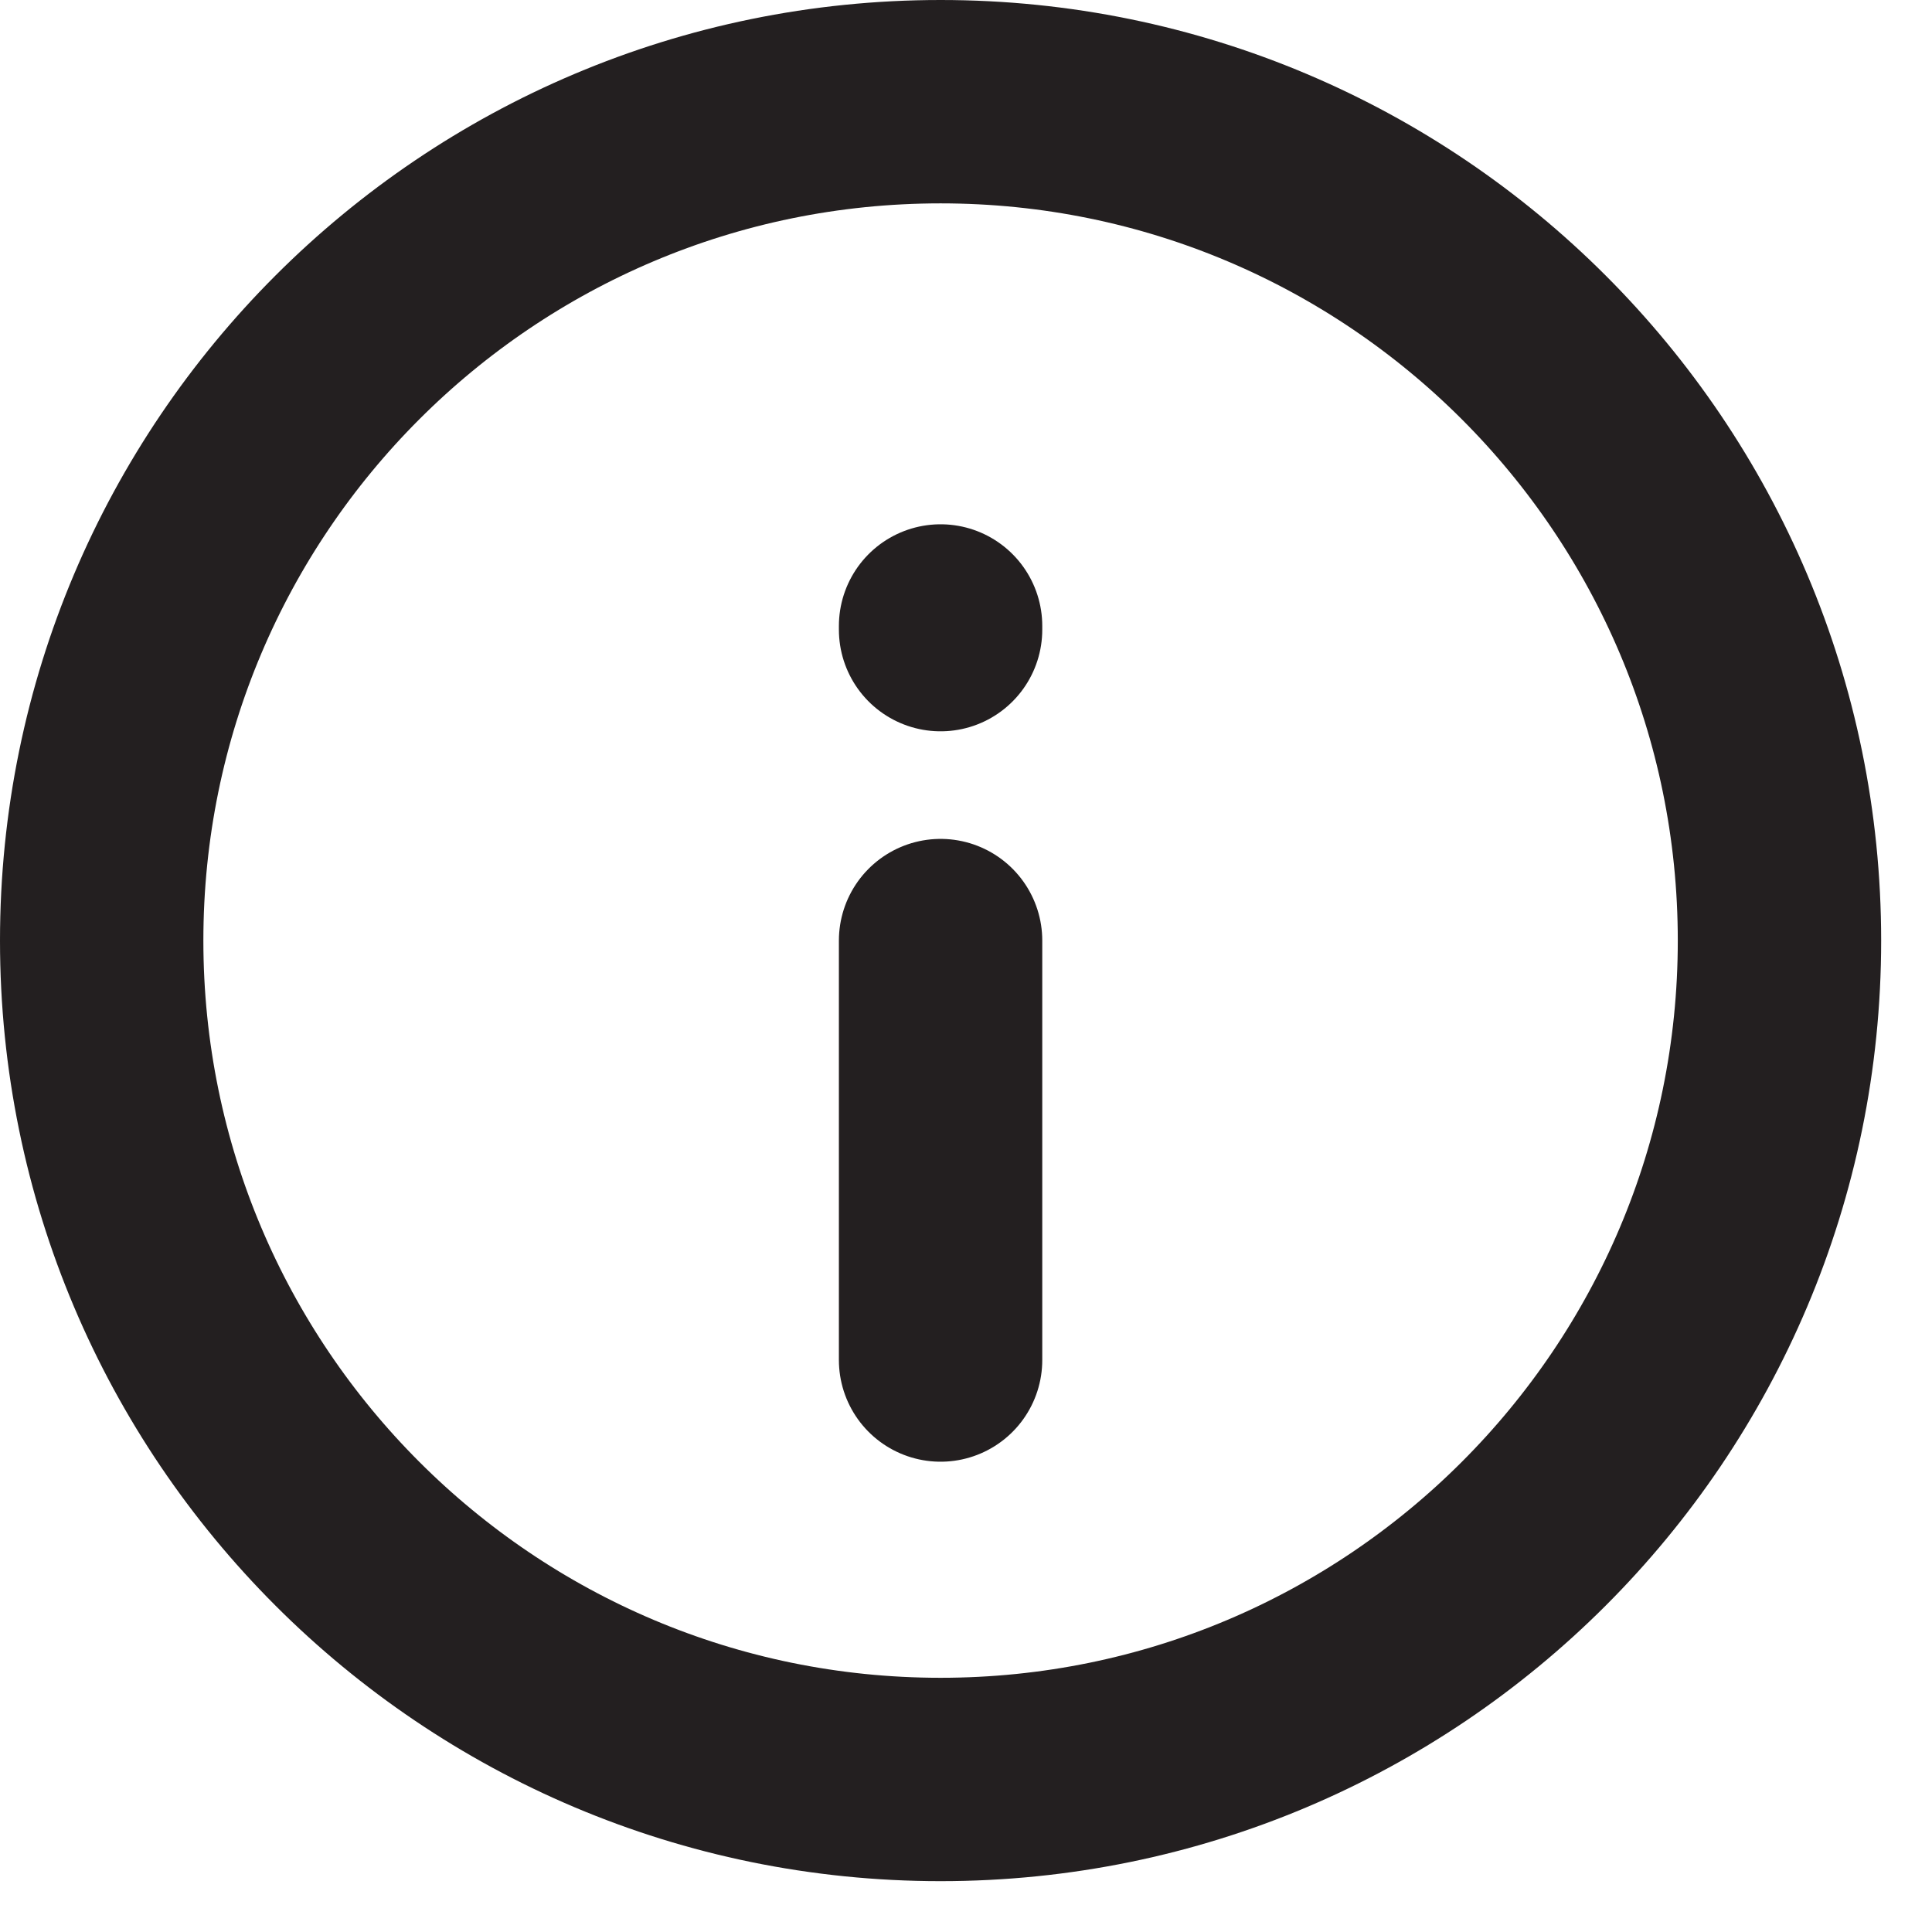
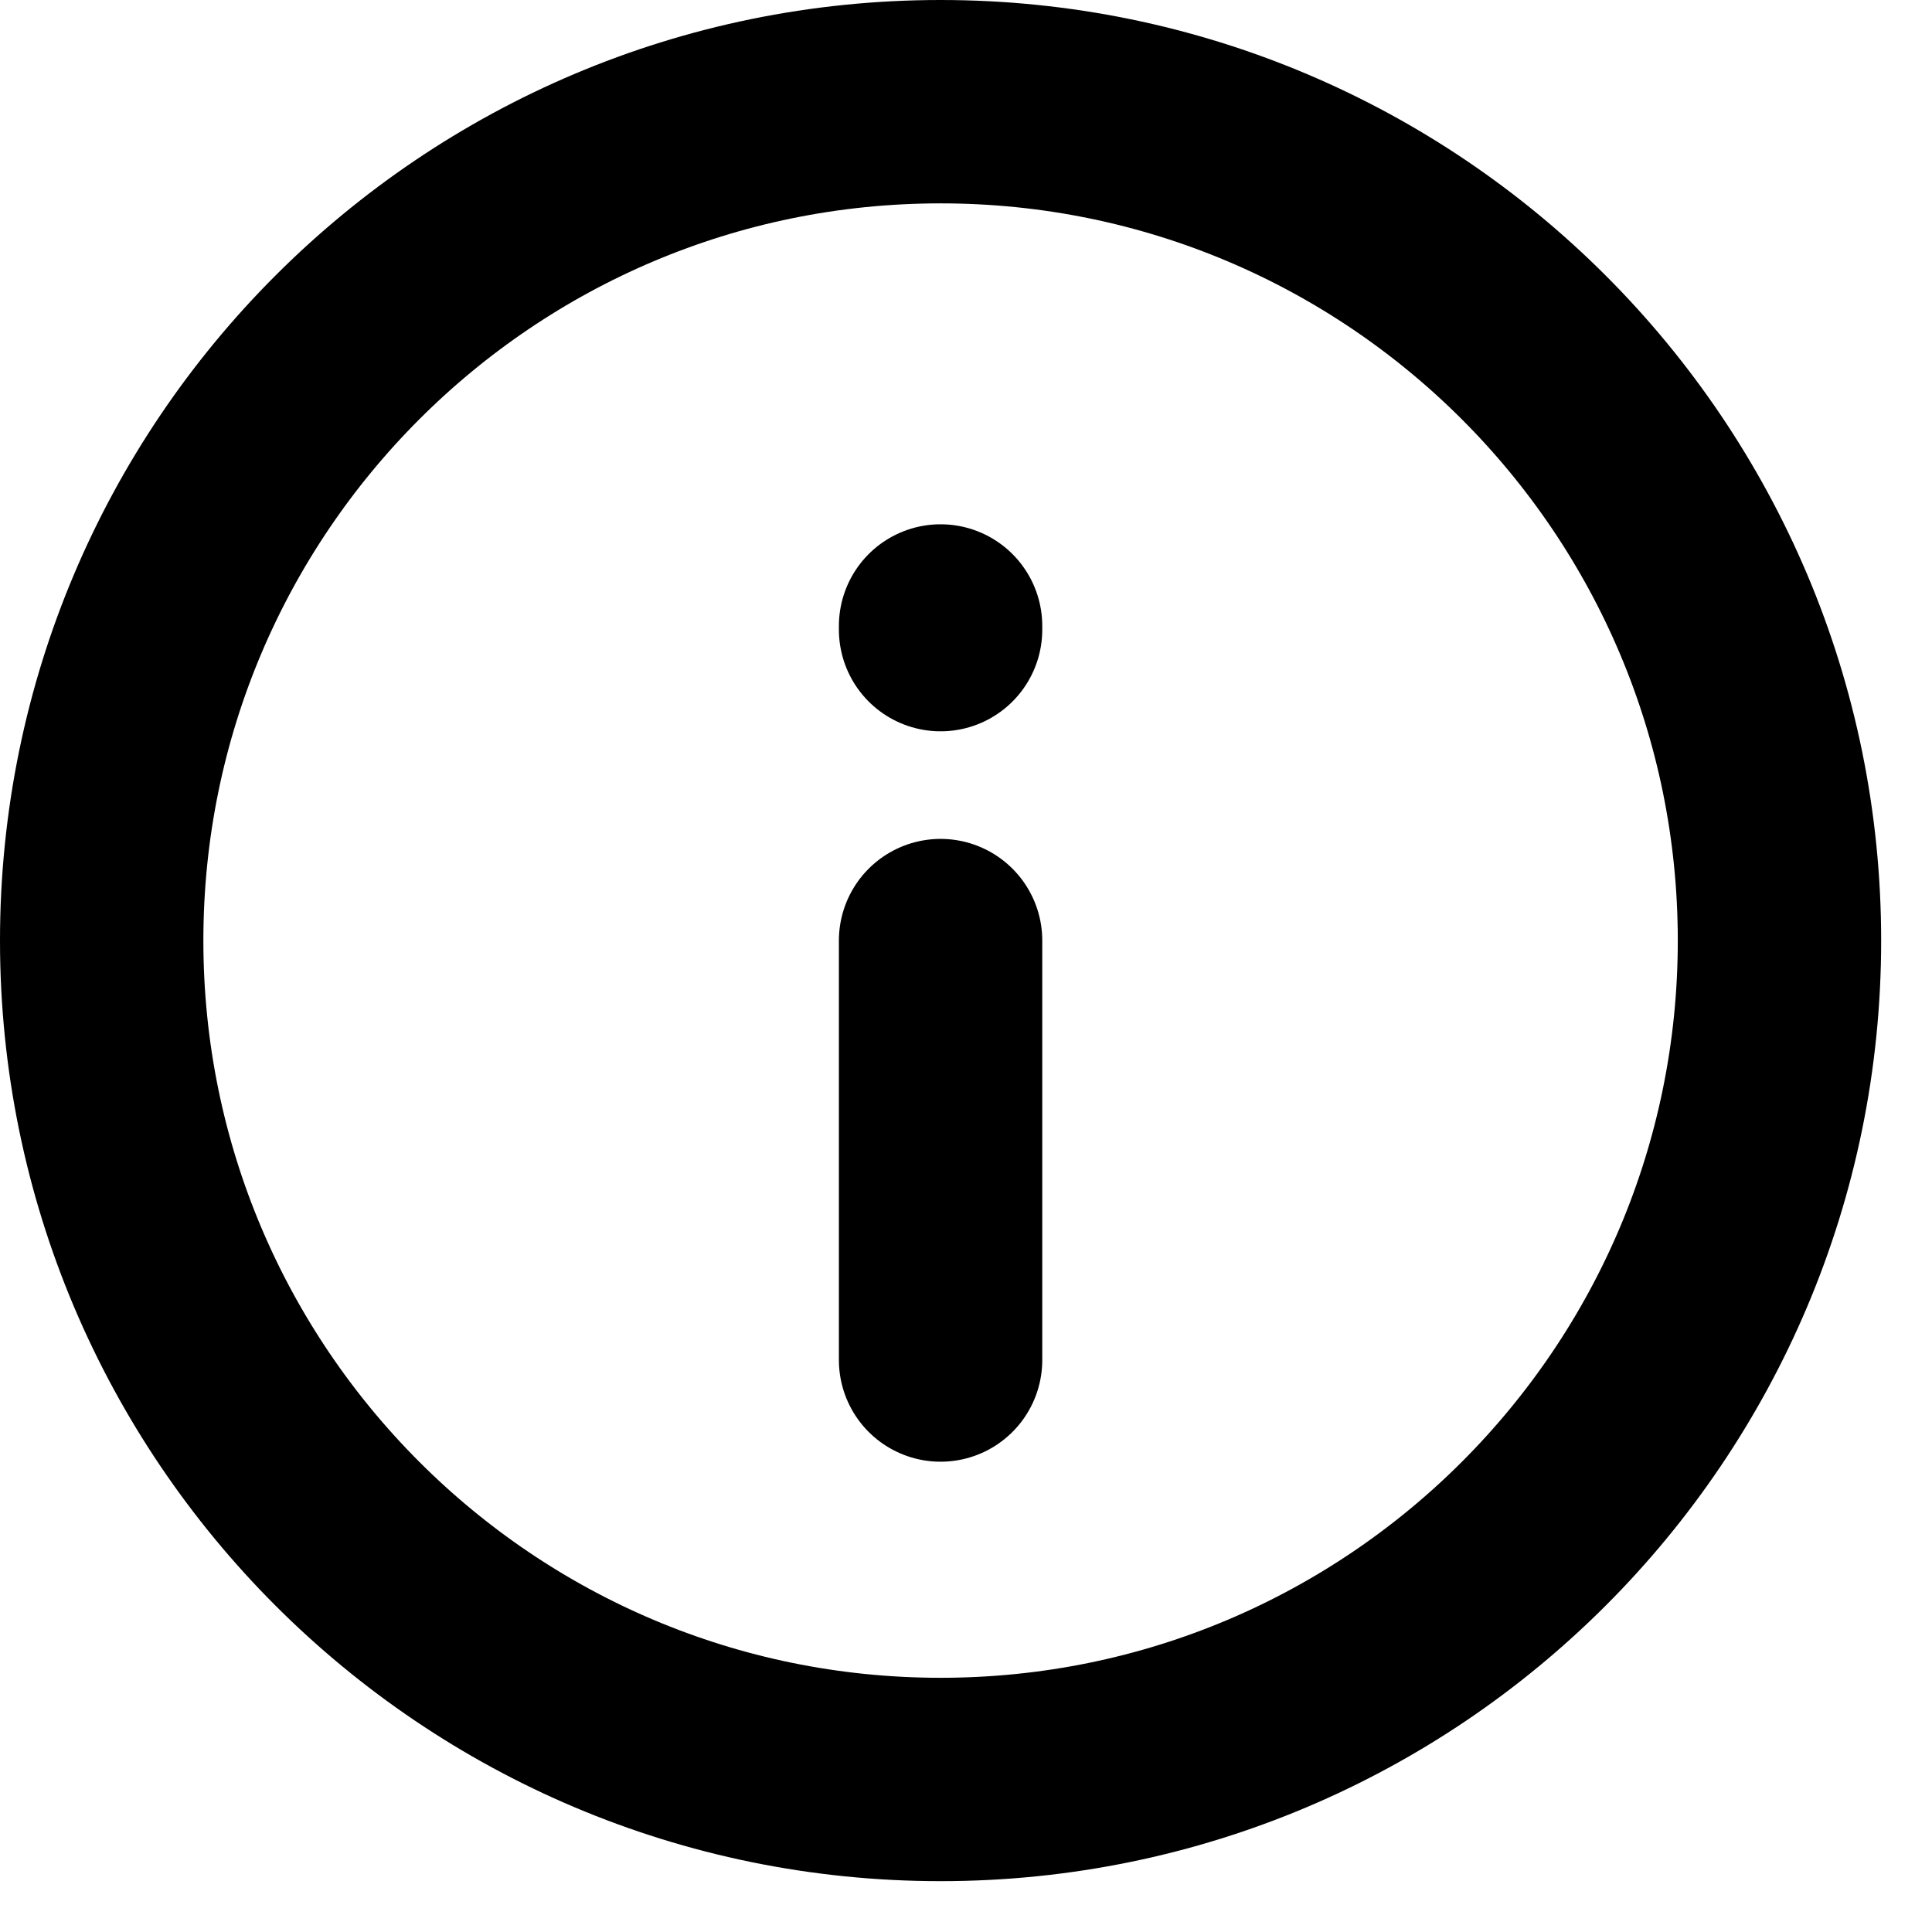
<svg xmlns="http://www.w3.org/2000/svg" width="19" height="19" viewBox="0 0 19 19" fill="none">
-   <path d="M9.25 9.25L9.25 13.375M9.25 6.192V6.156M1 9.25C1 4.694 4.694 1 9.25 1C13.806 1 17.5 4.694 17.5 9.25C17.5 13.806 13.806 17.5 9.25 17.5C4.694 17.5 1 13.806 1 9.25Z" stroke="#231F20" stroke-width="2" stroke-linecap="round" stroke-linejoin="round" />
+   <path d="M9.25 9.25L9.25 13.375M9.25 6.192V6.156M1 9.25C1 4.694 4.694 1 9.25 1C13.806 1 17.5 4.694 17.5 9.25C17.5 13.806 13.806 17.5 9.25 17.5C4.694 17.5 1 13.806 1 9.25Z" stroke="currentColor" stroke-width="2" stroke-linecap="round" stroke-linejoin="round" />
</svg>
